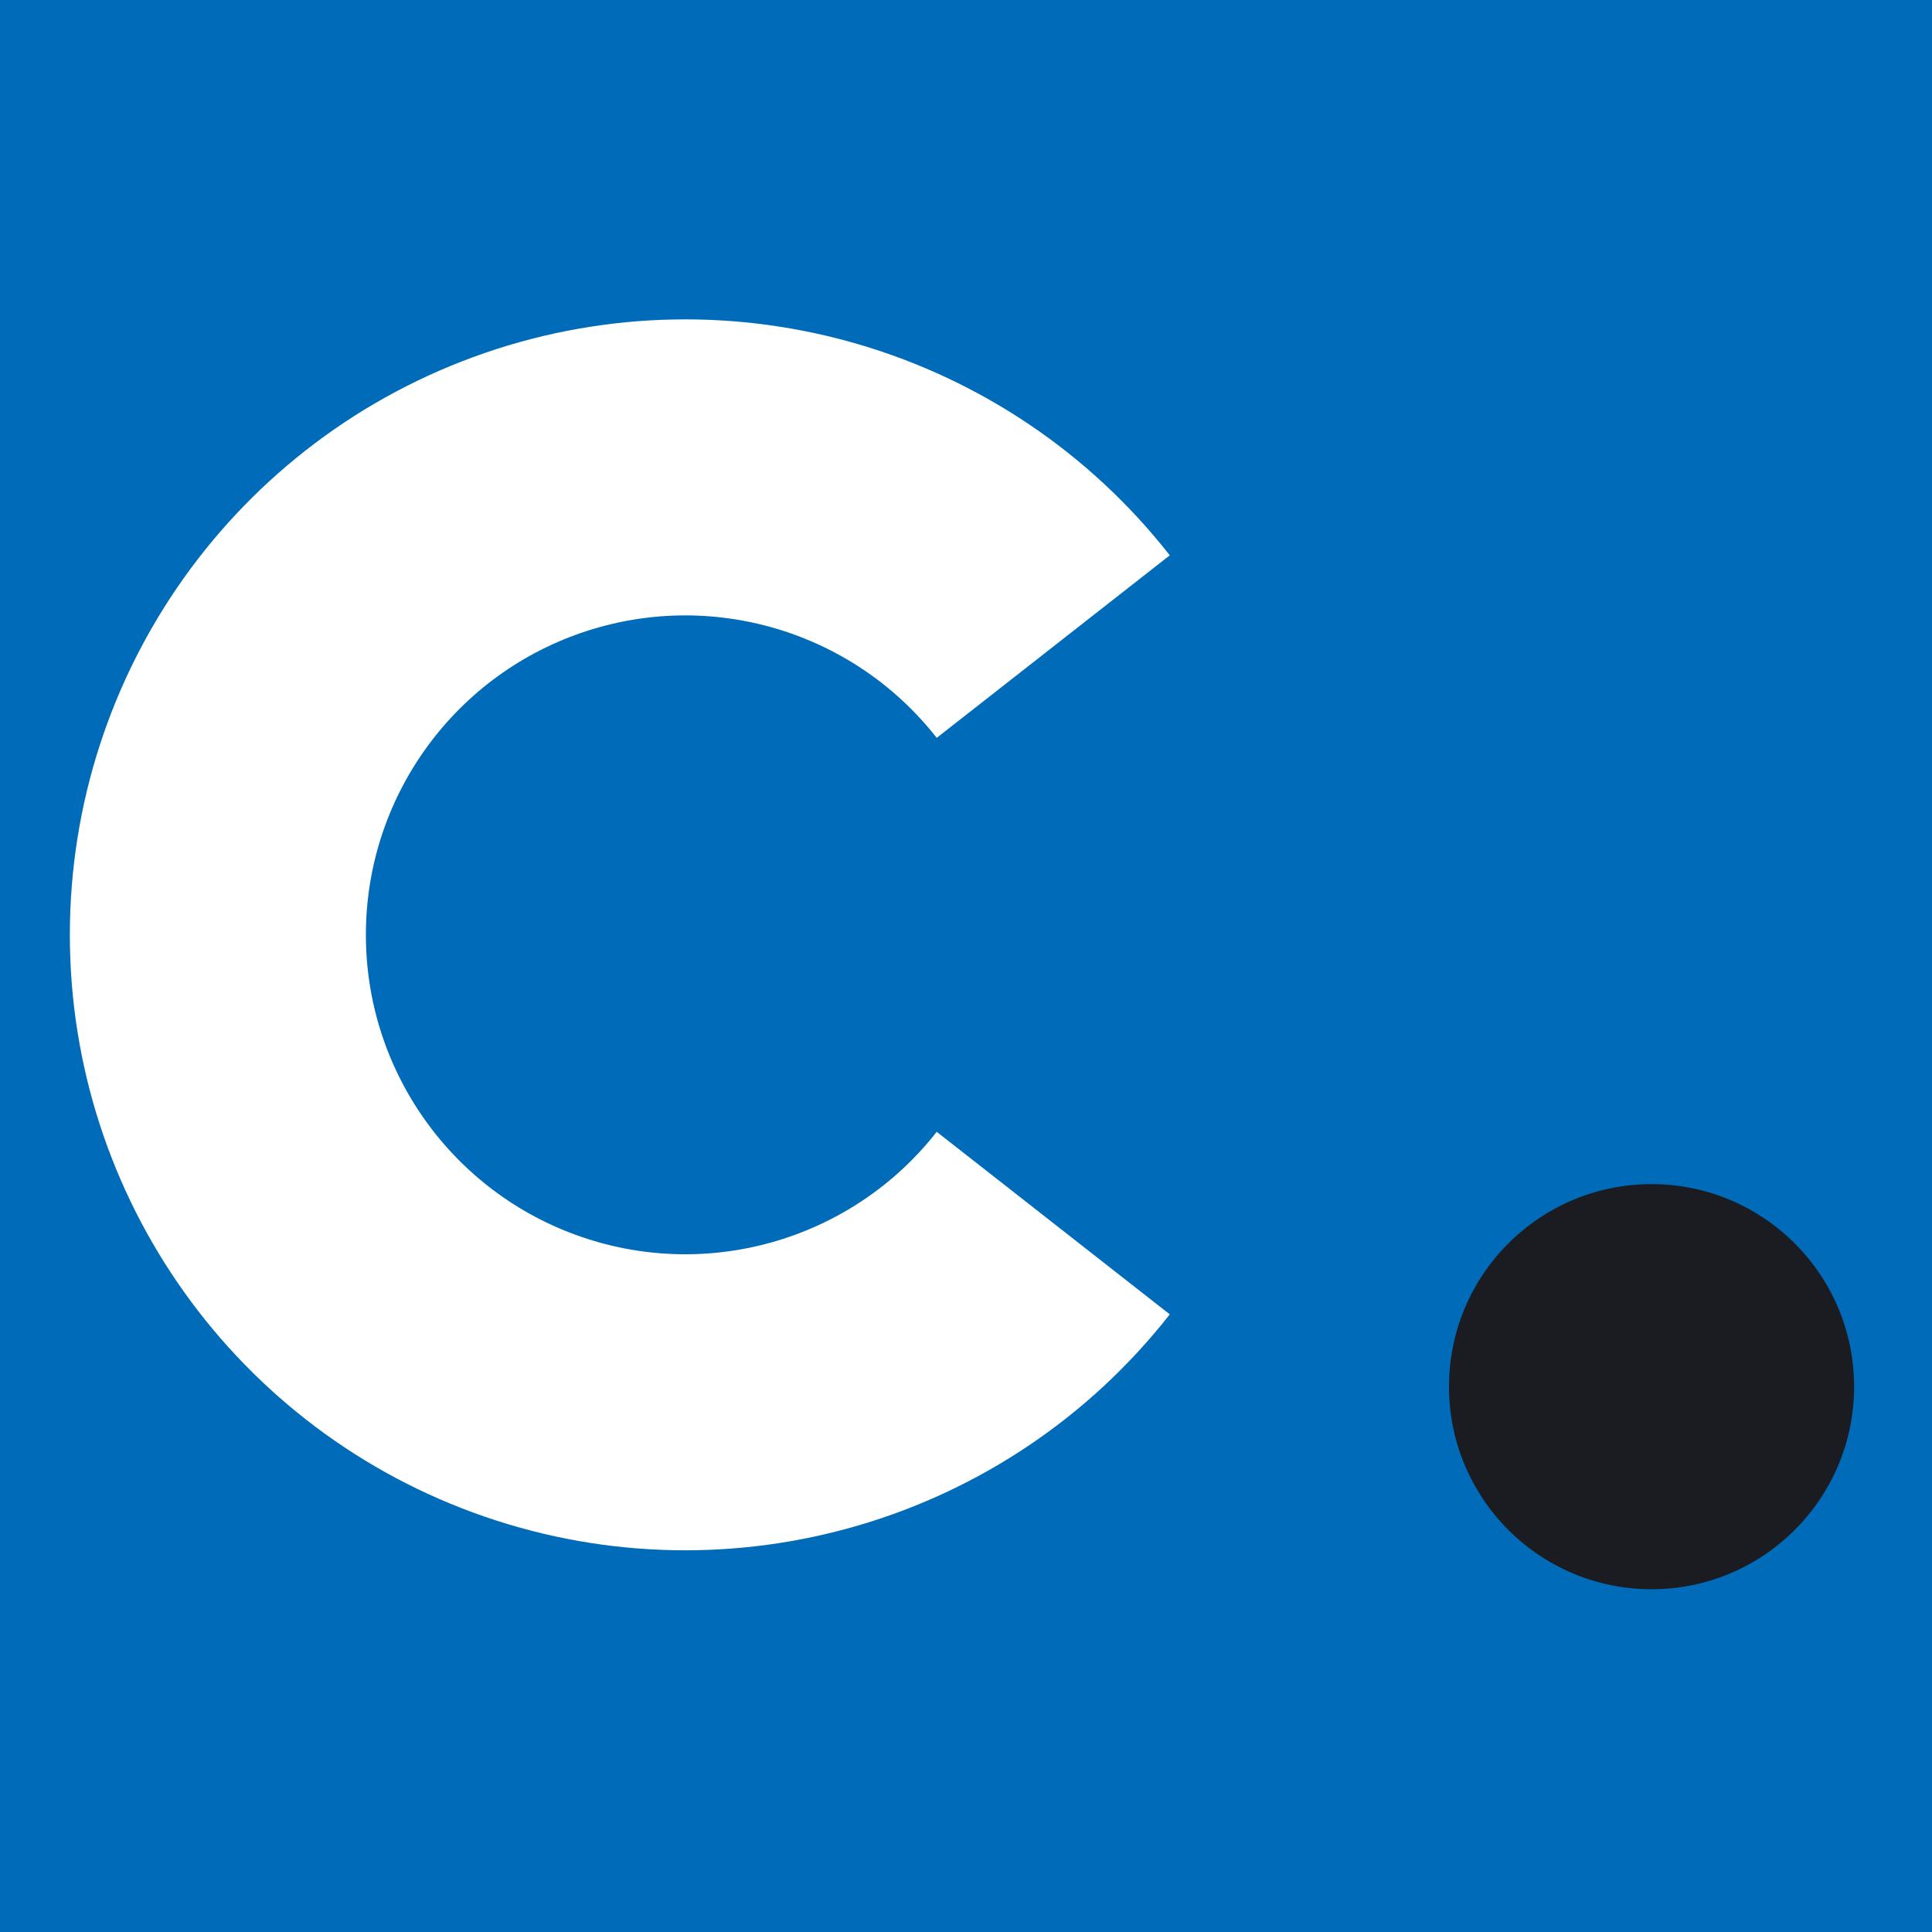
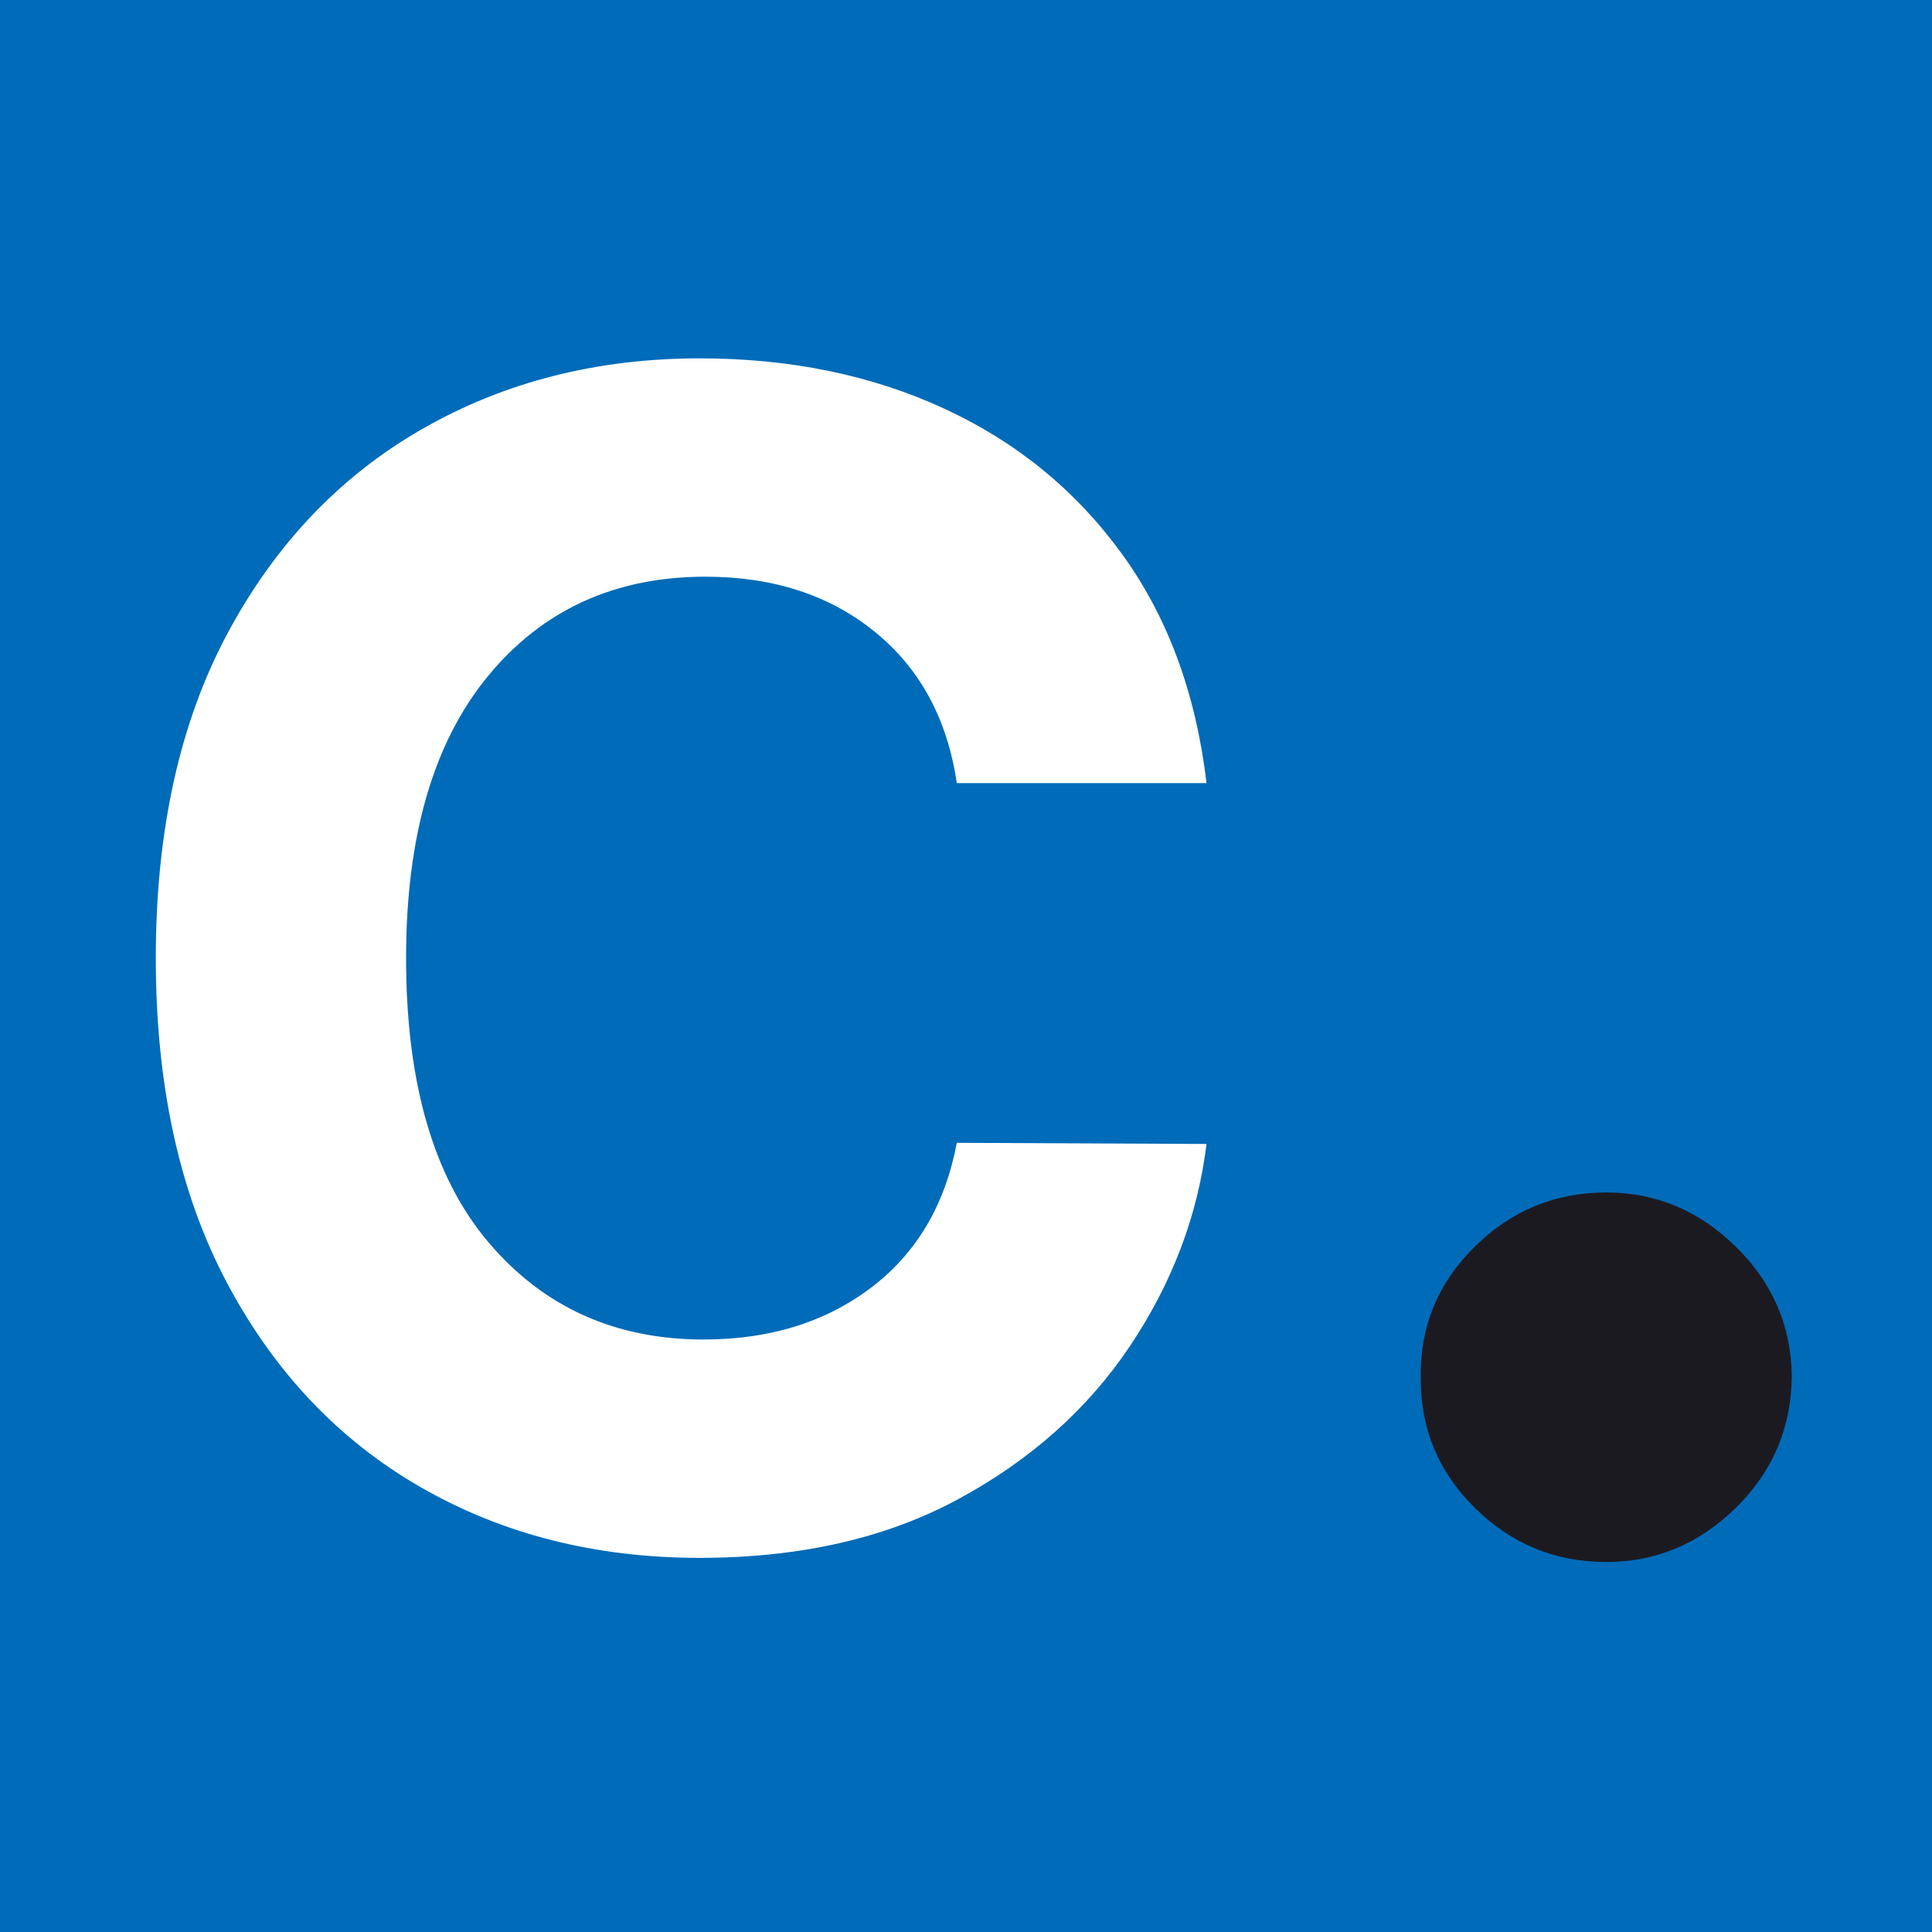
- <svg xmlns="http://www.w3.org/2000/svg" viewBox="66 65 124 124">
-   <rect x="0" y="0" width="250" height="250" fill="#006bb8" />
-   <path d="M133.6 106.5A30 30 0 1 0 133.6 143.5" fill="none" stroke="#ffffff" stroke-width="19" />
-   <circle cx="172" cy="154" r="13" fill="#1a1c21" />
+ <svg xmlns="http://www.w3.org/2000/svg" width="124" height="124" viewBox="0 0 124 124" fill="none">
+   <defs>
+     <clipPath id="clip_path_1">
+       <rect width="124" height="124" />
+     </clipPath>
+   </defs>
+   <g clip-path="url(#clip_path_1)">
+     <rect width="250" height="250" fill="#006BB8" fill-rule="evenodd" transform="translate(-63 -63)" />
+     <g transform="translate(10 23)">
+       <path d="M67.437 27.26L51.41 27.26C50.8 23.138 49.044 19.899 46.141 17.545C43.238 15.191 39.616 14.014 35.274 14.014C29.468 14.014 24.815 16.143 21.314 20.399C17.814 24.656 16.063 30.688 16.063 38.494C16.063 46.495 17.826 52.575 21.351 56.734C24.876 60.894 29.48 62.973 35.164 62.973C39.384 62.973 42.958 61.869 45.885 59.662C48.812 57.454 50.654 54.35 51.41 50.349L67.437 50.422C66.876 55.008 65.242 59.326 62.534 63.376C59.826 67.425 56.149 70.706 51.502 73.219C46.855 75.731 41.323 76.987 34.908 76.987C28.224 76.987 22.253 75.475 16.997 72.45C11.74 69.425 7.593 65.047 4.556 59.314C1.519 53.581 -4.16385e-07 46.641 0 38.494C-4.16385e-07 30.322 1.537 23.369 4.61 17.637C7.684 11.904 11.855 7.532 17.125 4.519C22.394 1.506 28.321 6.66216e-06 34.908 0C40.689 6.66216e-06 45.903 1.067 50.55 3.202C55.197 5.336 59.003 8.434 61.967 12.496C64.931 16.557 66.754 21.479 67.437 27.26L67.437 27.26Z" fill="#FFFFFF" fill-rule="evenodd" transform="scale(1 1)" />
+       <path d="M11.908 23.716C8.634 23.716 5.822 22.558 3.474 20.243C1.125 17.927 -0.032 15.116 0.001 11.808C-0.032 8.567 1.125 5.788 3.474 3.473C5.822 1.158 8.634 0 11.908 0C15.084 0 17.854 1.158 20.219 3.473C22.584 5.788 23.783 8.567 23.816 11.808C23.783 15.116 22.584 17.927 20.219 20.243C17.854 22.558 15.084 23.716 11.908 23.716L11.908 23.716Z" fill="#1C1A21" fill-rule="evenodd" transform="matrix(1 0 0 1 81.184 53.536)" />
+     </g>
+   </g>
</svg>
